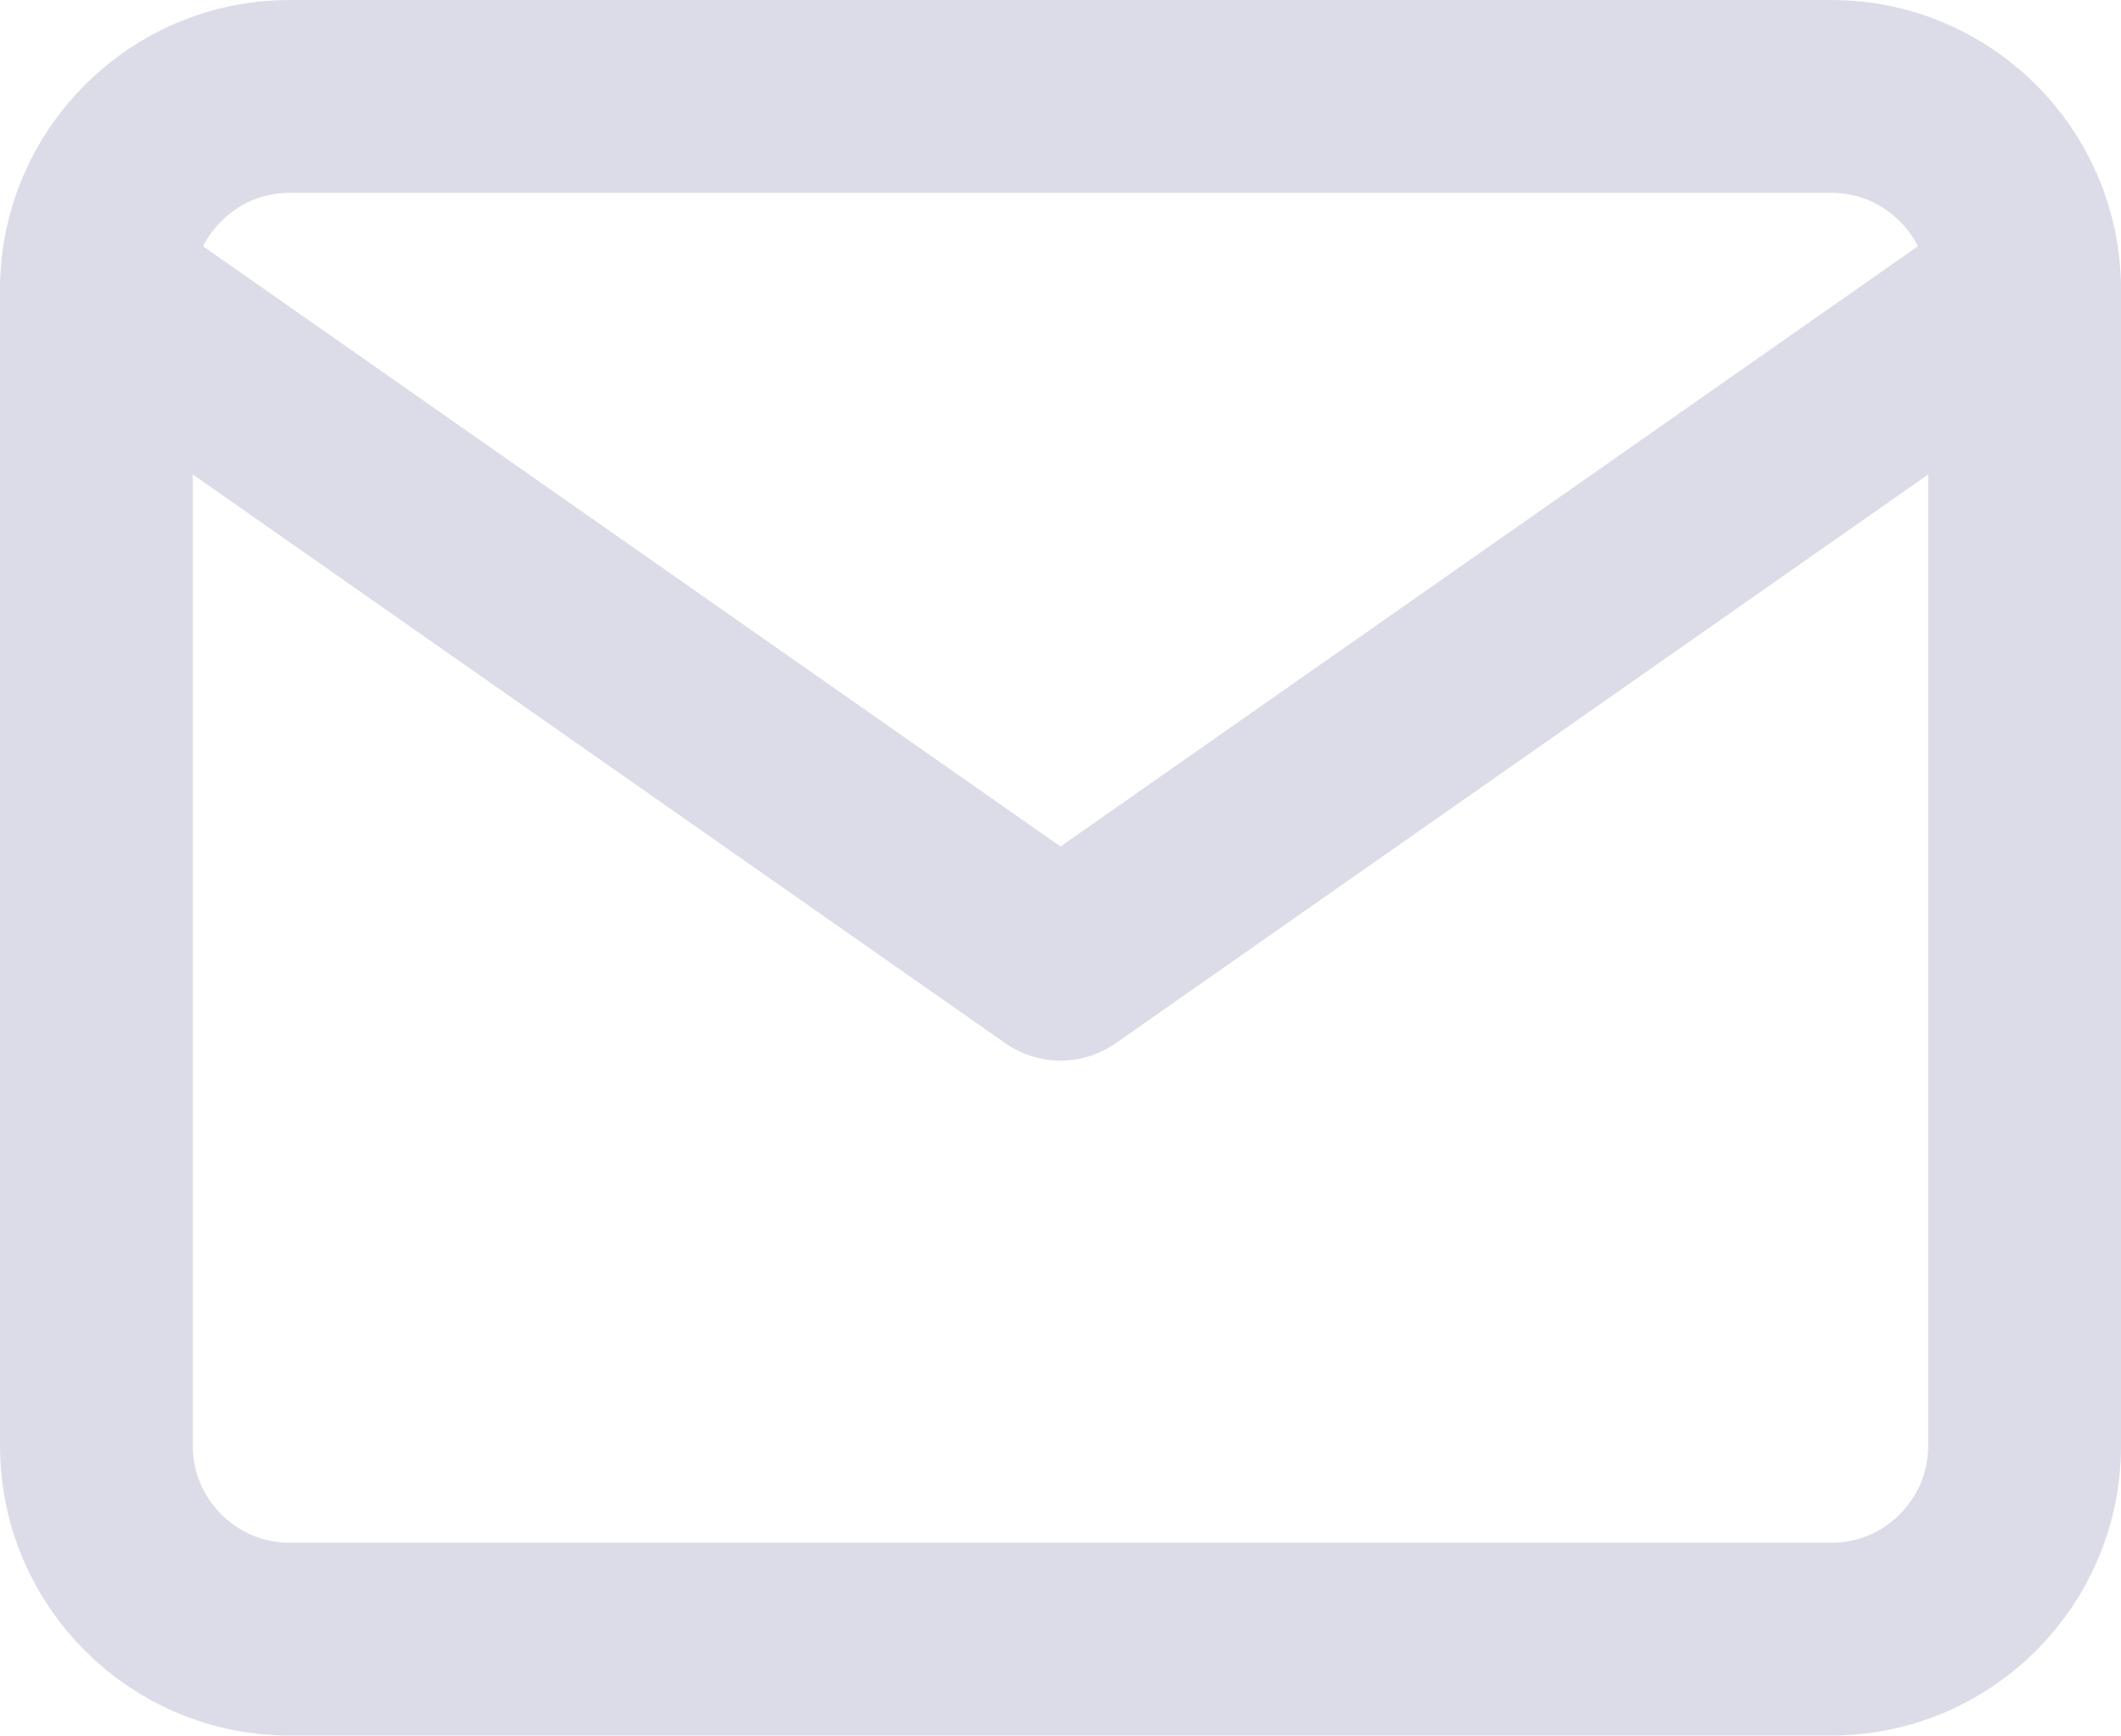
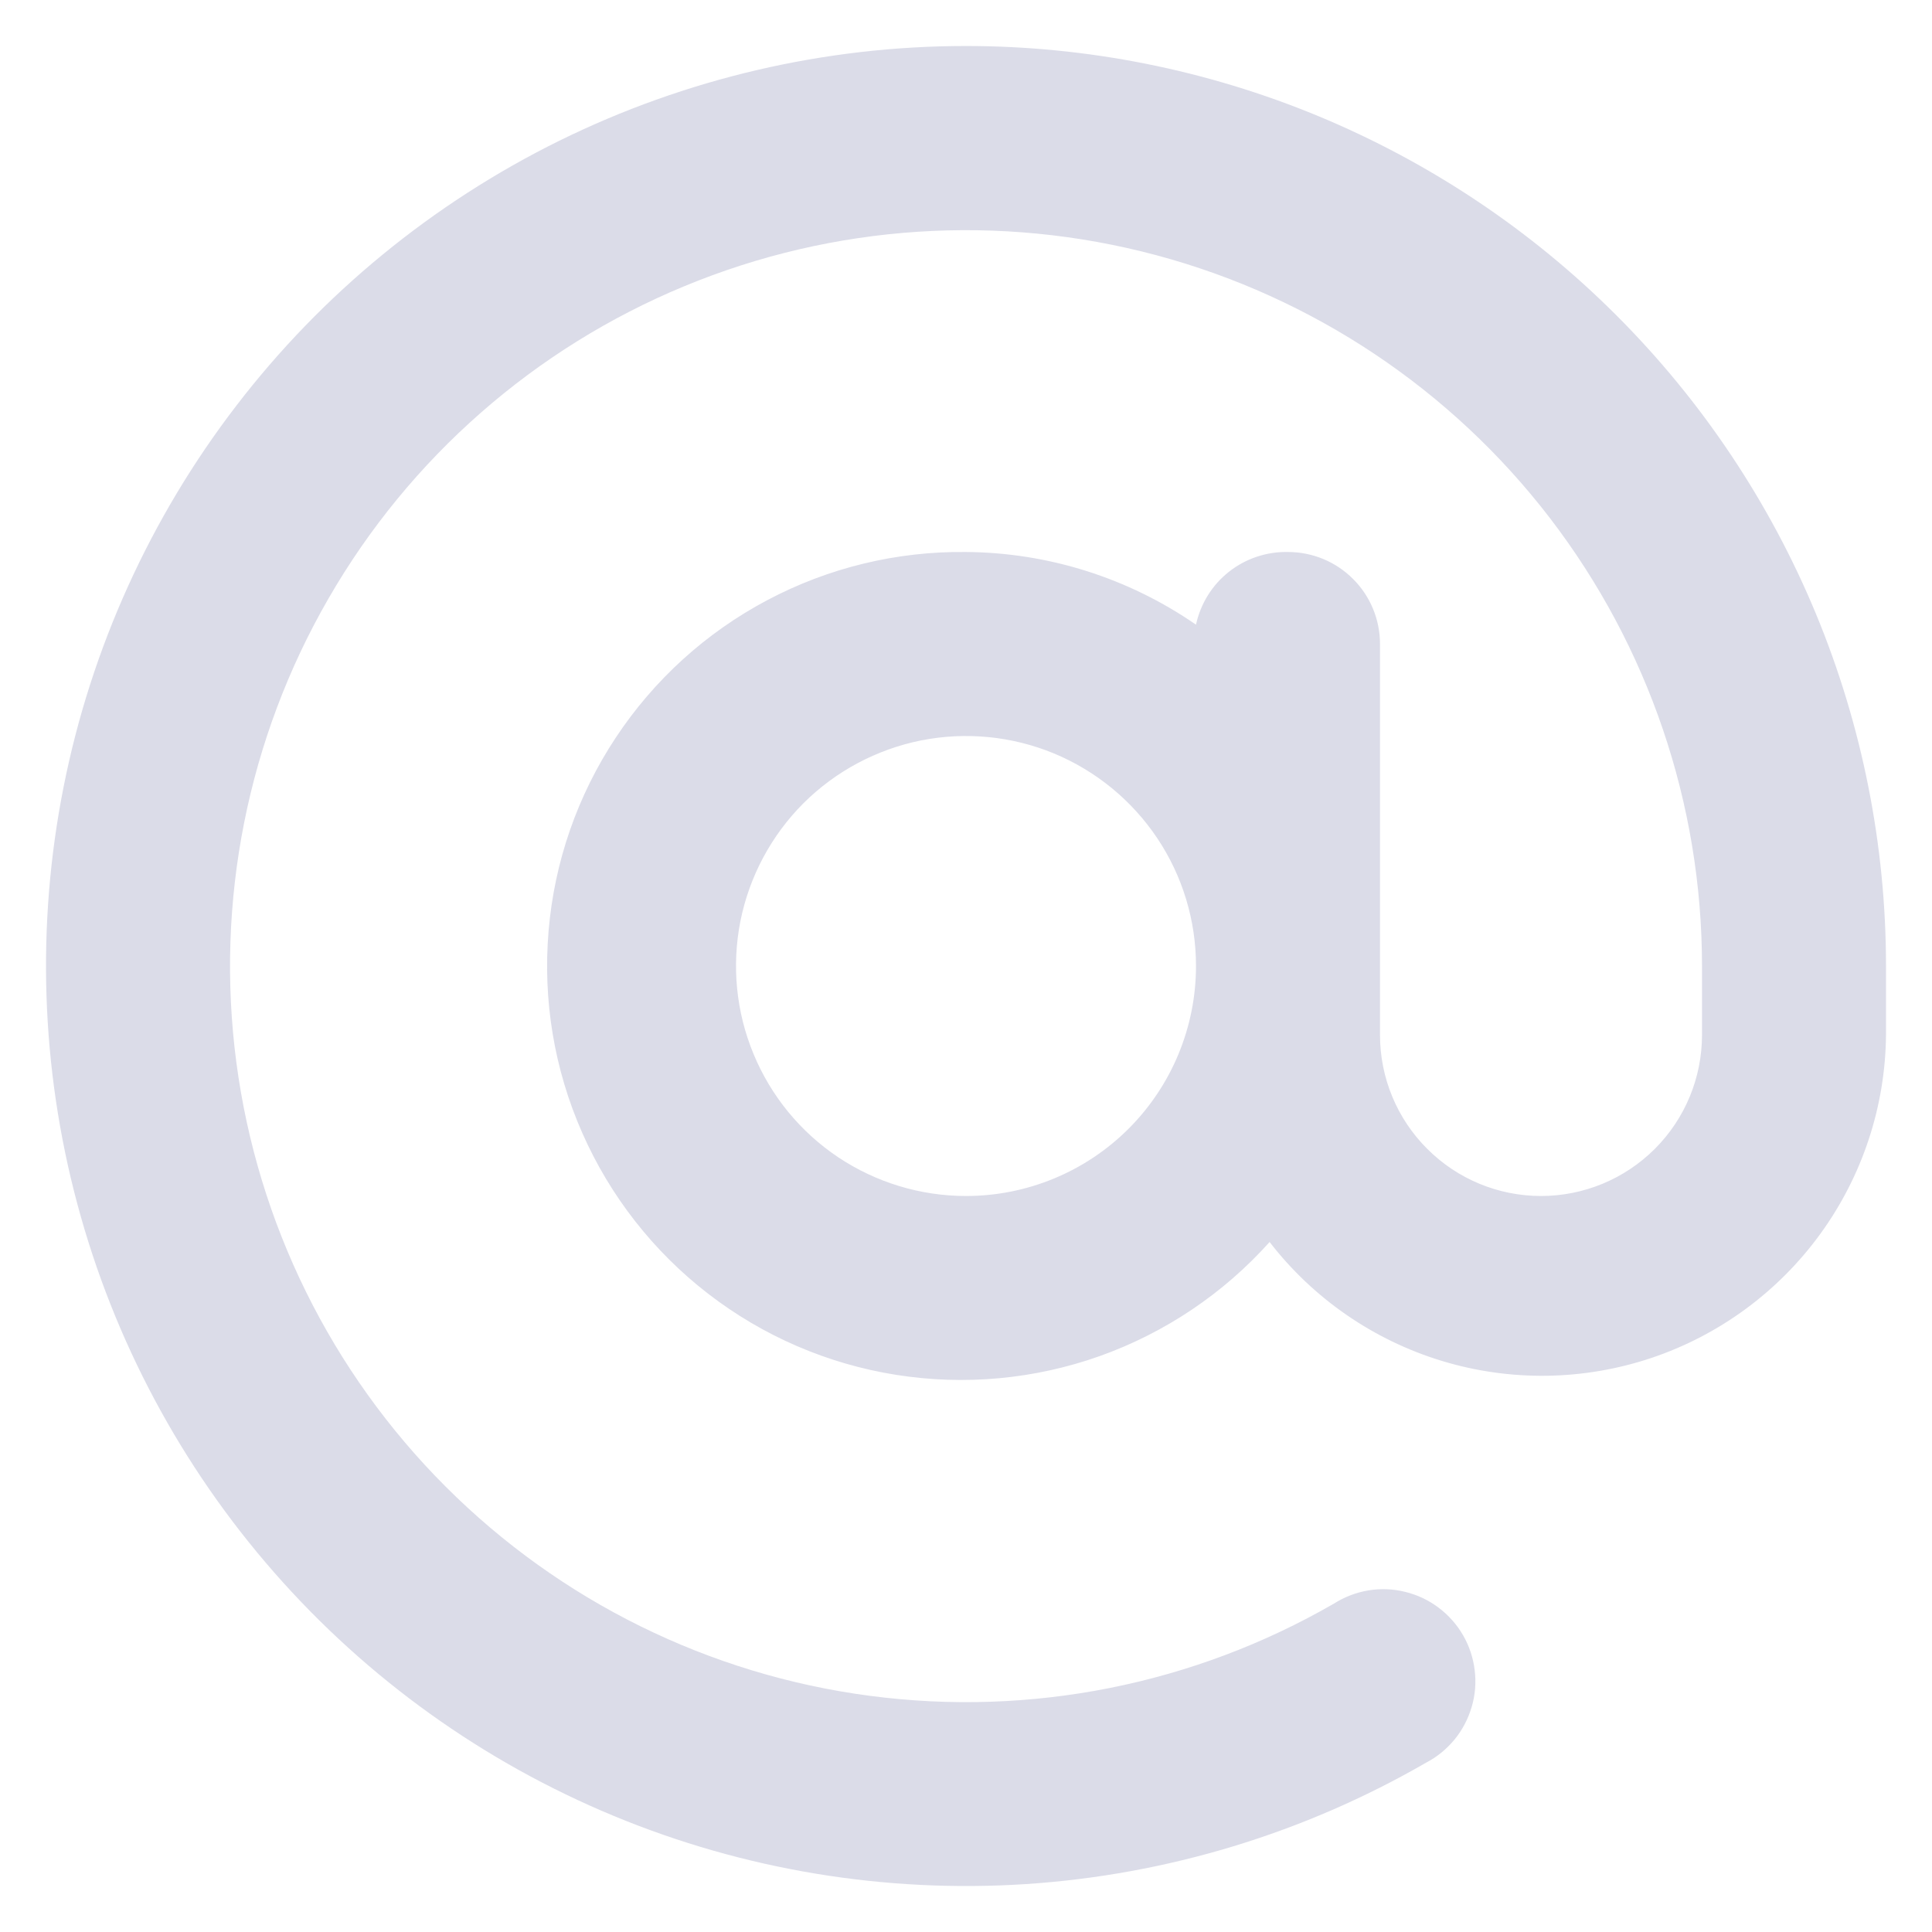
- <svg xmlns="http://www.w3.org/2000/svg" width="22" height="18" viewBox="0 0 22 18" fill="none">
-   <path d="M3 1H19C20.1 1 21 1.9 21 3V15C21 16.1 20.1 17 19 17H3C1.9 17 1 16.1 1 15V3C1 1.9 1.9 1 3 1Z" stroke="#DBDCE8" stroke-width="2" stroke-linecap="round" stroke-linejoin="round" />
-   <path d="M21 3L11 10L1 3" stroke="#DBDCE8" stroke-width="2" stroke-linecap="round" stroke-linejoin="round" />
+ <svg xmlns="http://www.w3.org/2000/svg" width="21" height="21" viewBox="0 0 21 21" fill="none">
+   <path d="M10.5 0.5C8.966 0.5 7.453 0.853 6.077 1.531C4.702 2.21 3.5 3.195 2.567 4.412C1.633 5.629 0.991 7.045 0.692 8.549C0.393 10.053 0.444 11.607 0.841 13.088C1.238 14.57 1.97 15.94 2.982 17.094C3.993 18.247 5.256 19.152 6.673 19.739C8.09 20.326 9.624 20.579 11.154 20.479C12.685 20.378 14.172 19.927 15.5 19.16C15.62 19.098 15.725 19.011 15.811 18.907C15.896 18.803 15.959 18.682 15.997 18.552C16.035 18.423 16.046 18.287 16.029 18.153C16.013 18.019 15.97 17.89 15.902 17.773C15.835 17.657 15.744 17.555 15.636 17.474C15.529 17.393 15.405 17.335 15.274 17.303C15.143 17.27 15.007 17.265 14.874 17.287C14.741 17.309 14.614 17.358 14.5 17.43C12.975 18.311 11.202 18.663 9.456 18.433C7.71 18.204 6.089 17.404 4.844 16.159C3.599 14.914 2.799 13.293 2.569 11.547C2.339 9.801 2.691 8.028 3.572 6.503C4.452 4.977 5.811 3.785 7.438 3.111C9.065 2.437 10.868 2.319 12.569 2.774C14.271 3.23 15.774 4.234 16.846 5.63C17.918 7.027 18.5 8.739 18.5 10.5V11.25C18.5 11.714 18.316 12.159 17.988 12.487C17.659 12.816 17.214 13 16.75 13C16.286 13 15.841 12.816 15.513 12.487C15.184 12.159 15 11.714 15 11.25V7C15 6.735 14.895 6.48 14.707 6.293C14.52 6.105 14.265 6 14 6C13.768 5.995 13.54 6.071 13.358 6.215C13.175 6.359 13.049 6.563 13 6.79C12.265 6.282 11.394 6.006 10.5 6C9.747 5.991 9.004 6.171 8.339 6.524C7.674 6.876 7.108 7.39 6.693 8.018C6.277 8.646 6.026 9.368 5.963 10.118C5.899 10.869 6.024 11.623 6.328 12.312C6.631 13.001 7.102 13.603 7.698 14.063C8.294 14.523 8.996 14.826 9.74 14.944C10.483 15.062 11.245 14.992 11.954 14.74C12.663 14.487 13.298 14.061 13.8 13.5C14.275 14.115 14.93 14.567 15.674 14.793C16.418 15.019 17.214 15.007 17.951 14.76C18.688 14.512 19.329 14.041 19.786 13.412C20.243 12.783 20.493 12.027 20.5 11.25V10.5C20.5 9.187 20.241 7.886 19.739 6.673C19.236 5.46 18.5 4.358 17.571 3.429C16.643 2.5 15.54 1.764 14.327 1.261C13.114 0.759 11.813 0.5 10.5 0.5V0.5ZM10.5 13C10.006 13 9.522 12.853 9.111 12.579C8.7 12.304 8.38 11.914 8.191 11.457C8.001 11 7.952 10.497 8.048 10.012C8.145 9.527 8.383 9.082 8.732 8.732C9.082 8.383 9.528 8.145 10.012 8.048C10.497 7.952 11 8.001 11.457 8.19C11.914 8.38 12.304 8.7 12.579 9.111C12.854 9.522 13 10.005 13 10.5C13 11.163 12.737 11.799 12.268 12.268C11.799 12.737 11.163 13 10.5 13V13Z" fill="#DBDCE8" />
</svg>
